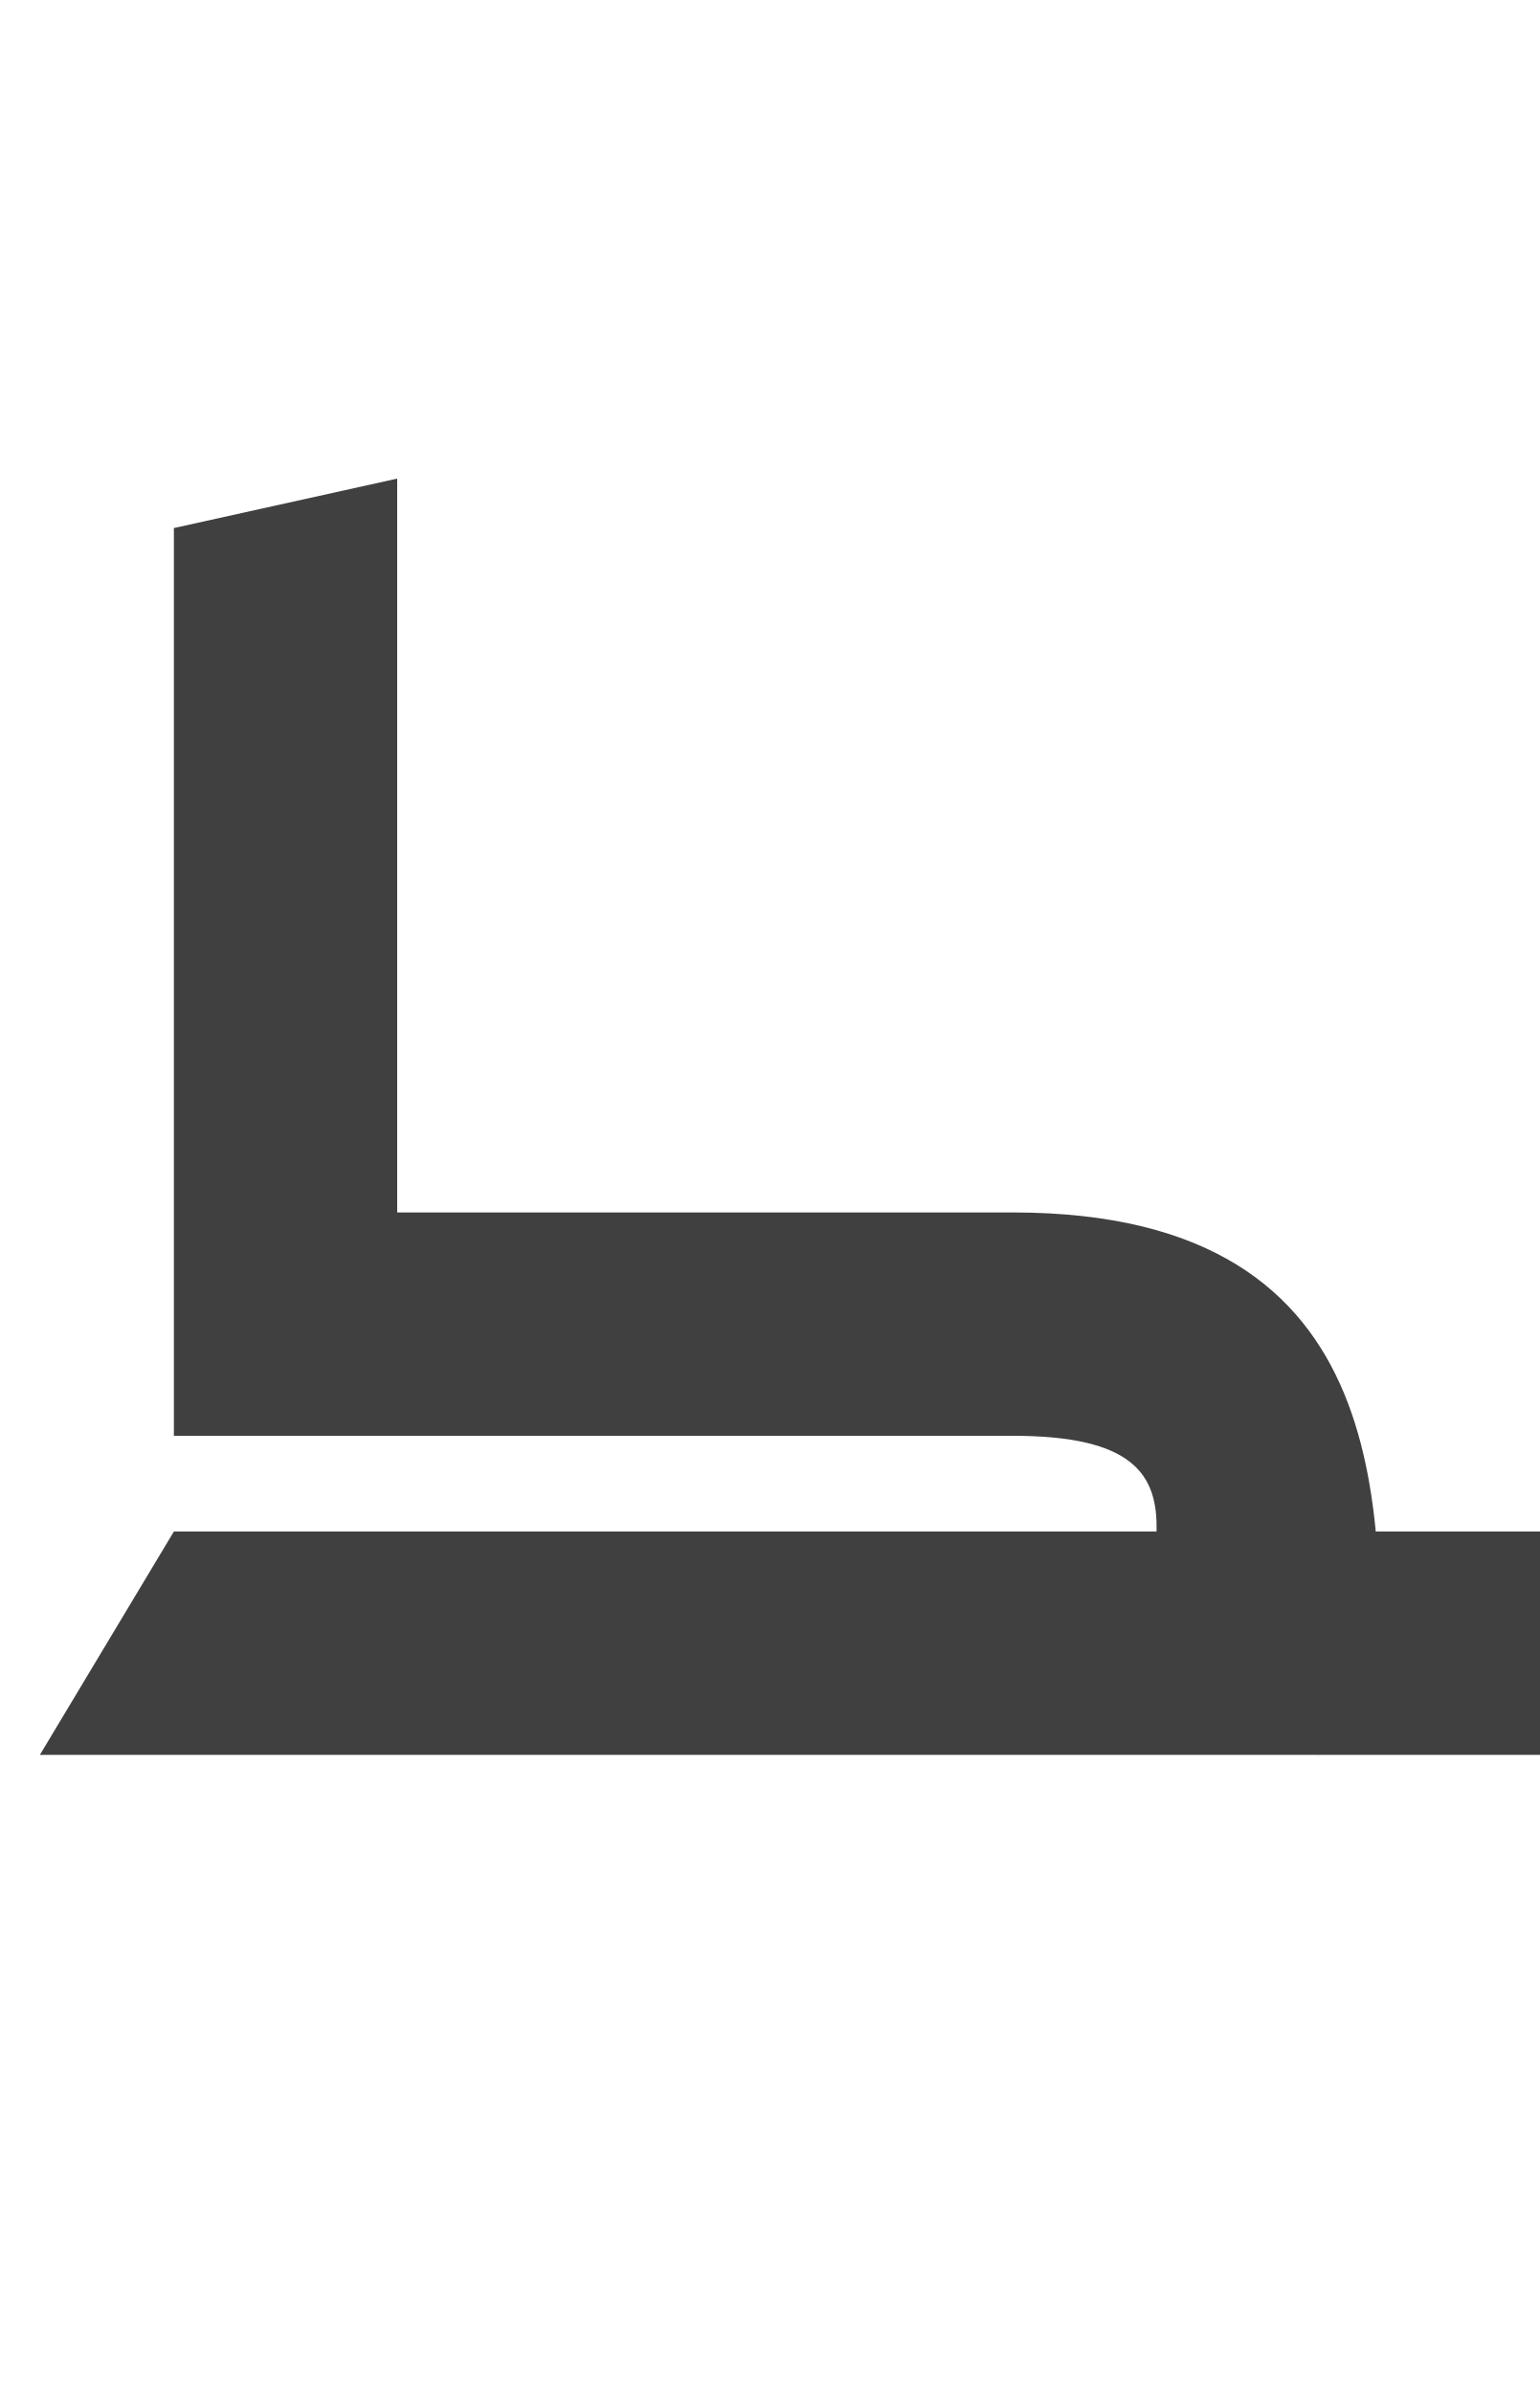
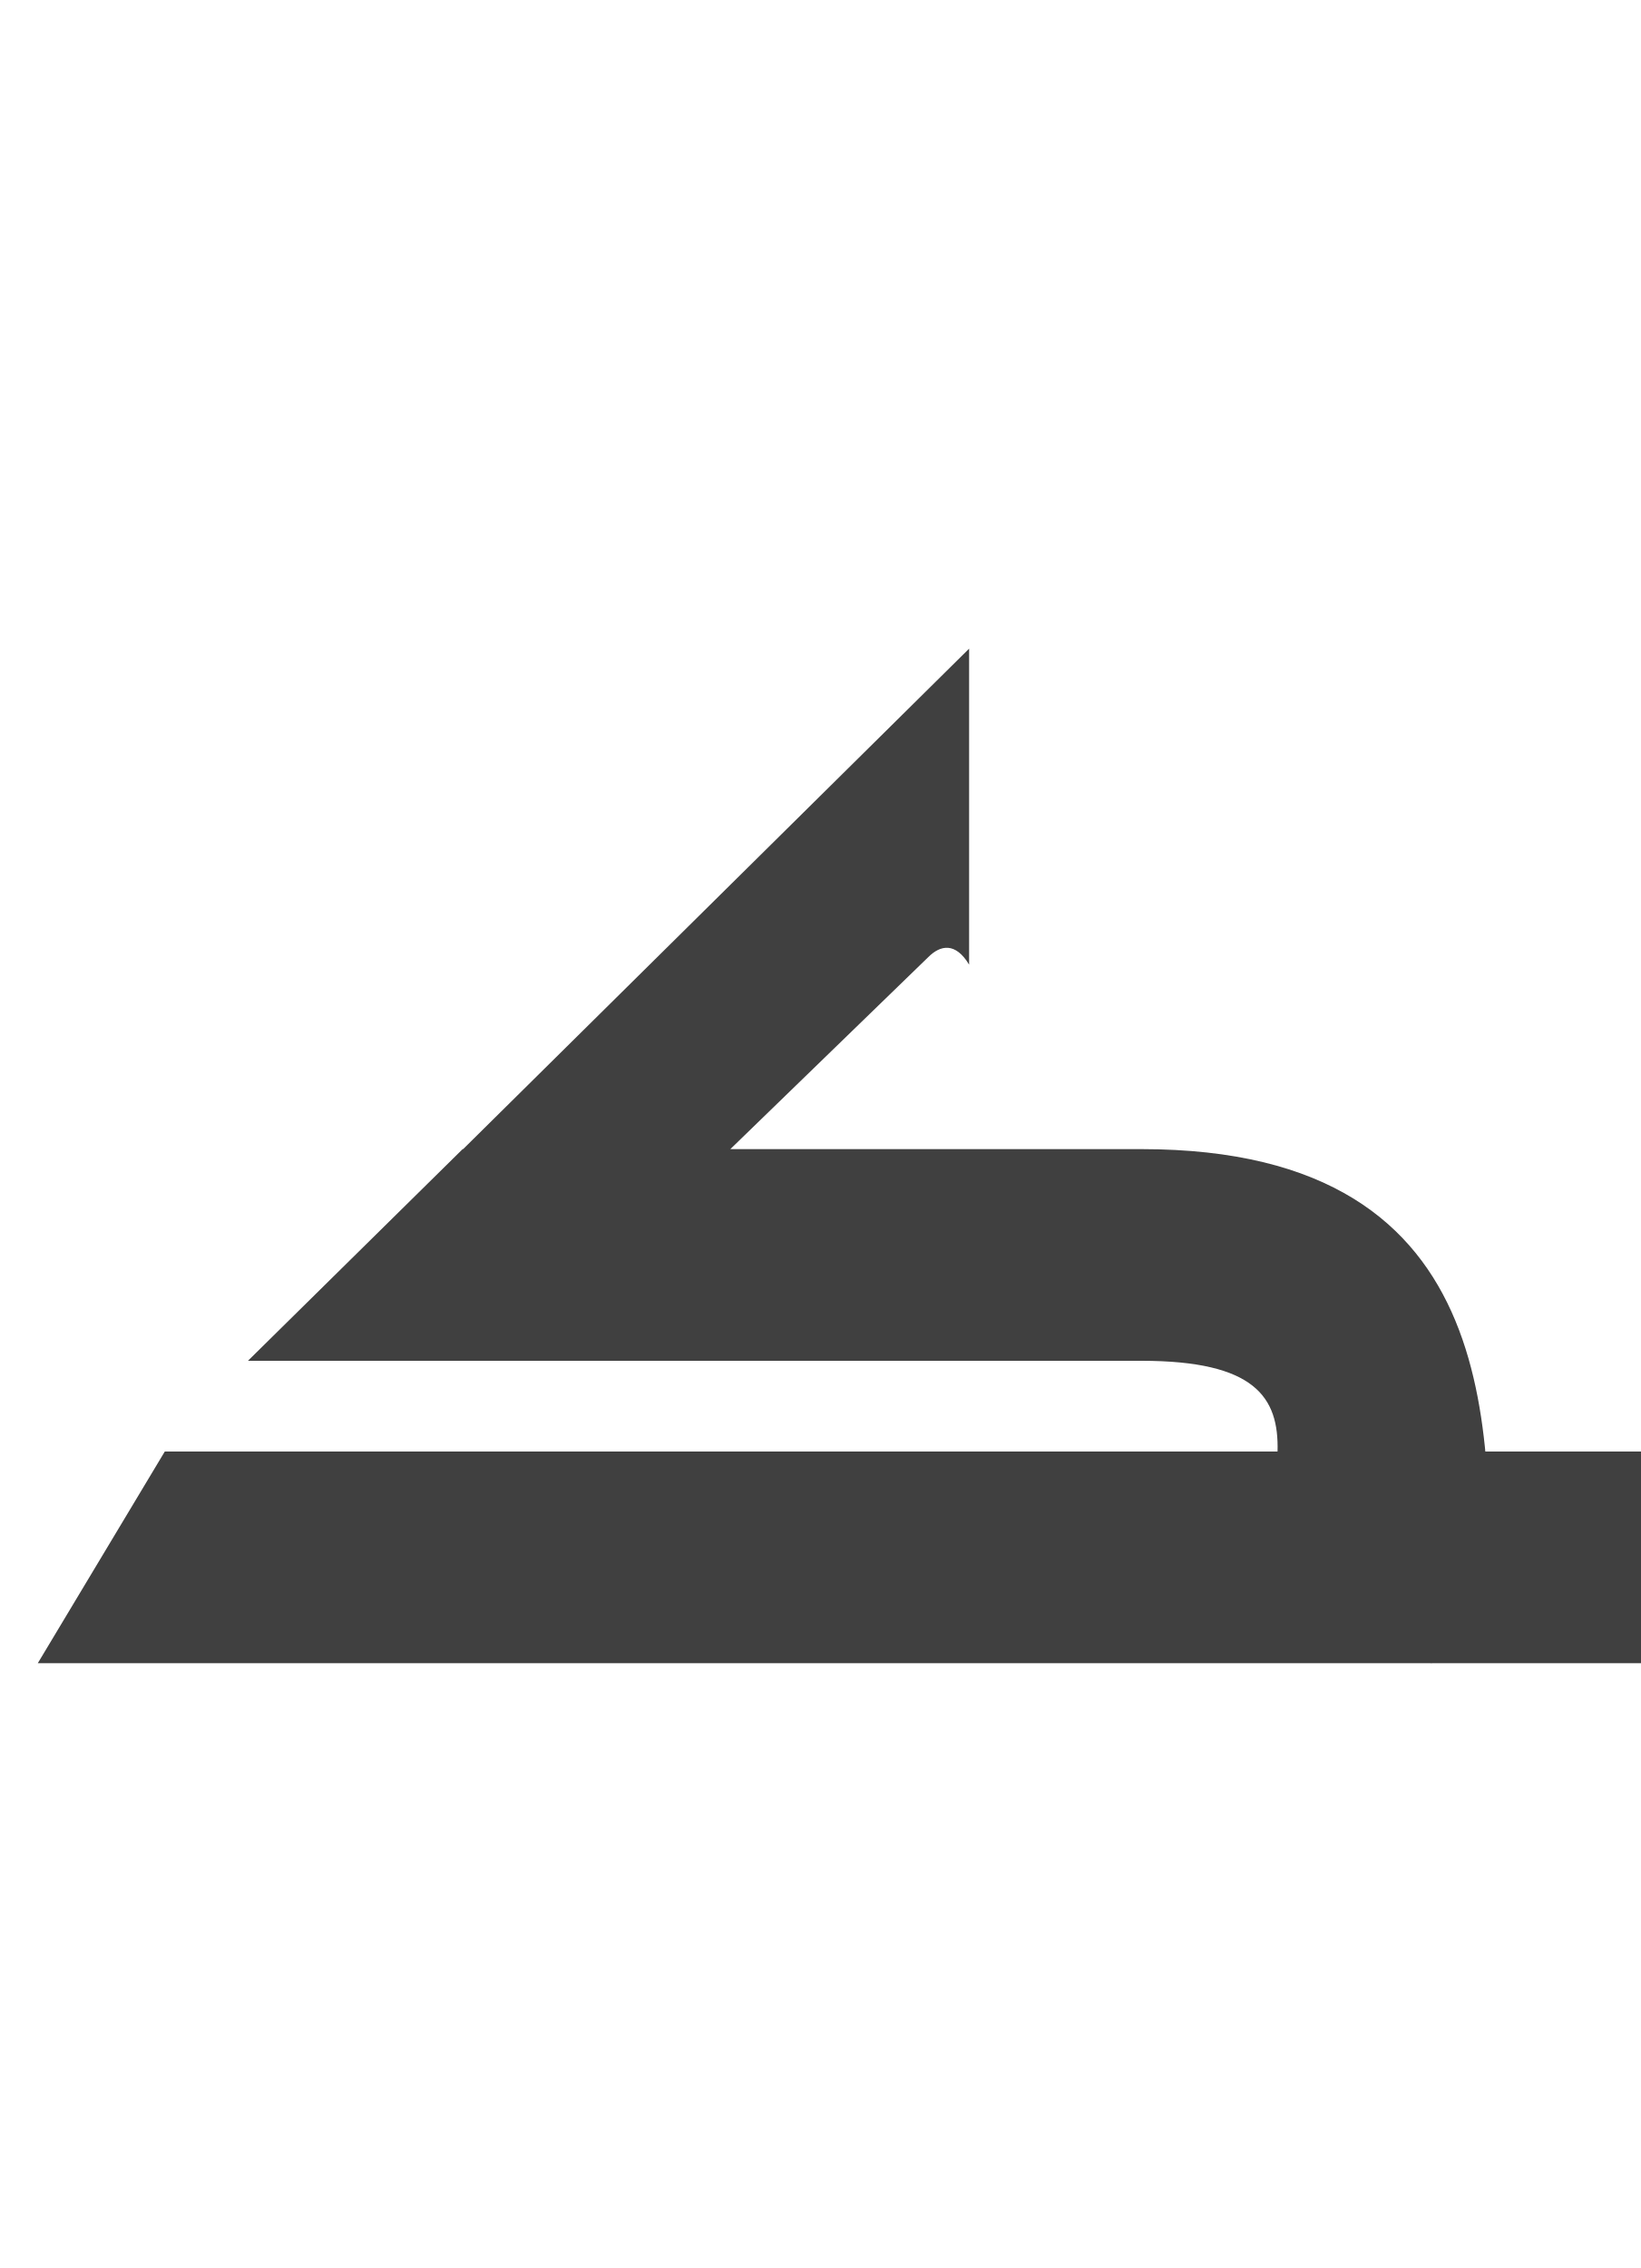
- <svg xmlns="http://www.w3.org/2000/svg" version="1.1" viewBox="0 0 965.0 1500.0" width="965.0" height="1500.0">
+ <svg xmlns="http://www.w3.org/2000/svg" version="1.1" viewBox="0 0 1085.0 1500.0" width="1085.0" height="1500.0">
  <g transform="matrix(1 0 0 -1 0 1100.0)">
-     <path opacity="0.75" d="M109.0 200.0H249.0V800.0L109.0 769.0V200.0ZM789.0 0.0H985.0V140.0H789.0V0.0ZM25.0 0.0H825.0C825.0 0.0 865.0 -2.0 865.0 23.0C865.0 143.0 882.0 340.0 635.0 340.0H110.0V200.0H635.0C710.0 200.0 726.0 176.0 725.0 140.0H109.0L25.0 0.0Z" />
+     <path opacity="0.75" d="M909.0 0.0H1105.0V140.0H909.0V0.0ZM25.0 0.0H945.0C945.0 0.0 985.0 -2.0 985.0 23.0C985.0 143.0 1002.0 340.0 755.0 340.0H306.0L164.0 200.0H755.0C830.0 200.0 846.0 176.0 845.0 140.0H109.0L25.0 0.0ZM348.0 209.0 614.0 467.0C622.0 475.0 632.0 477.0 641.0 462.0V671.0L277.0 311.0L348.0 209.0Z" />
  </g>
</svg>
